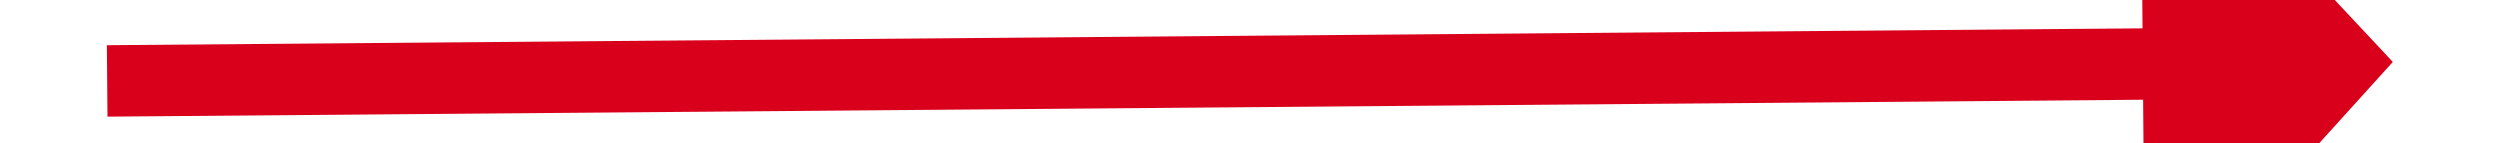
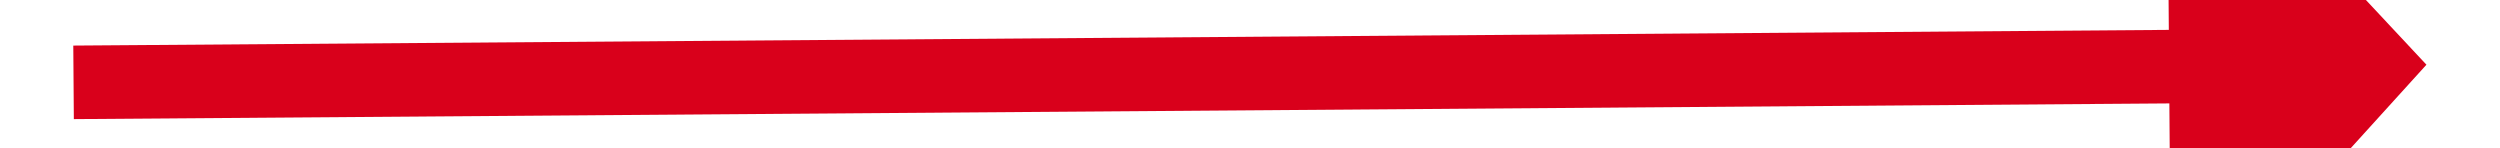
- <svg xmlns="http://www.w3.org/2000/svg" version="1.1" width="70px" height="4px" preserveAspectRatio="xMinYMid meet" viewBox="526 573  70 2">
-   <g transform="matrix(0.777146 -0.6293204 0.6293204 0.777146 -236.2088 480.967 )">
-     <path d="M 586 581.6  L 593 574  L 586 566.4  L 586 581.6  Z " fill-rule="nonzero" fill="#d9001b" stroke="none" transform="matrix(0.7823445 0.622846 -0.622846 0.7823445 479.6183 -224.4823 )" />
-     <path d="M 529 574  L 587 574  " stroke-width="2" stroke="#d9001b" fill="none" transform="matrix(0.7823445 0.622846 -0.622846 0.7823445 479.6183 -224.4823 )" />
+ <svg xmlns="http://www.w3.org/2000/svg" version="1.1" width="68px" height="4px" preserveAspectRatio="xMinYMid meet" viewBox="364 411  68 2">
+   <g transform="matrix(0.8290376 -0.5591929 0.5591929 0.8290376 -162.3444 292.9953 )">
+     <path d="M 423 419.6  L 430 412  L 423 404.4  L 423 419.6  Z " fill-rule="nonzero" fill="#d9001b" stroke="none" transform="matrix(0.833205 0.5529642 -0.5529642 0.833205 294.2056 -151.3602 )" />
+     <path d="M 366 412  L 424 412  " stroke-width="2" stroke="#d9001b" fill="none" transform="matrix(0.833205 0.5529642 -0.5529642 0.833205 294.2056 -151.3602 )" />
  </g>
</svg>
